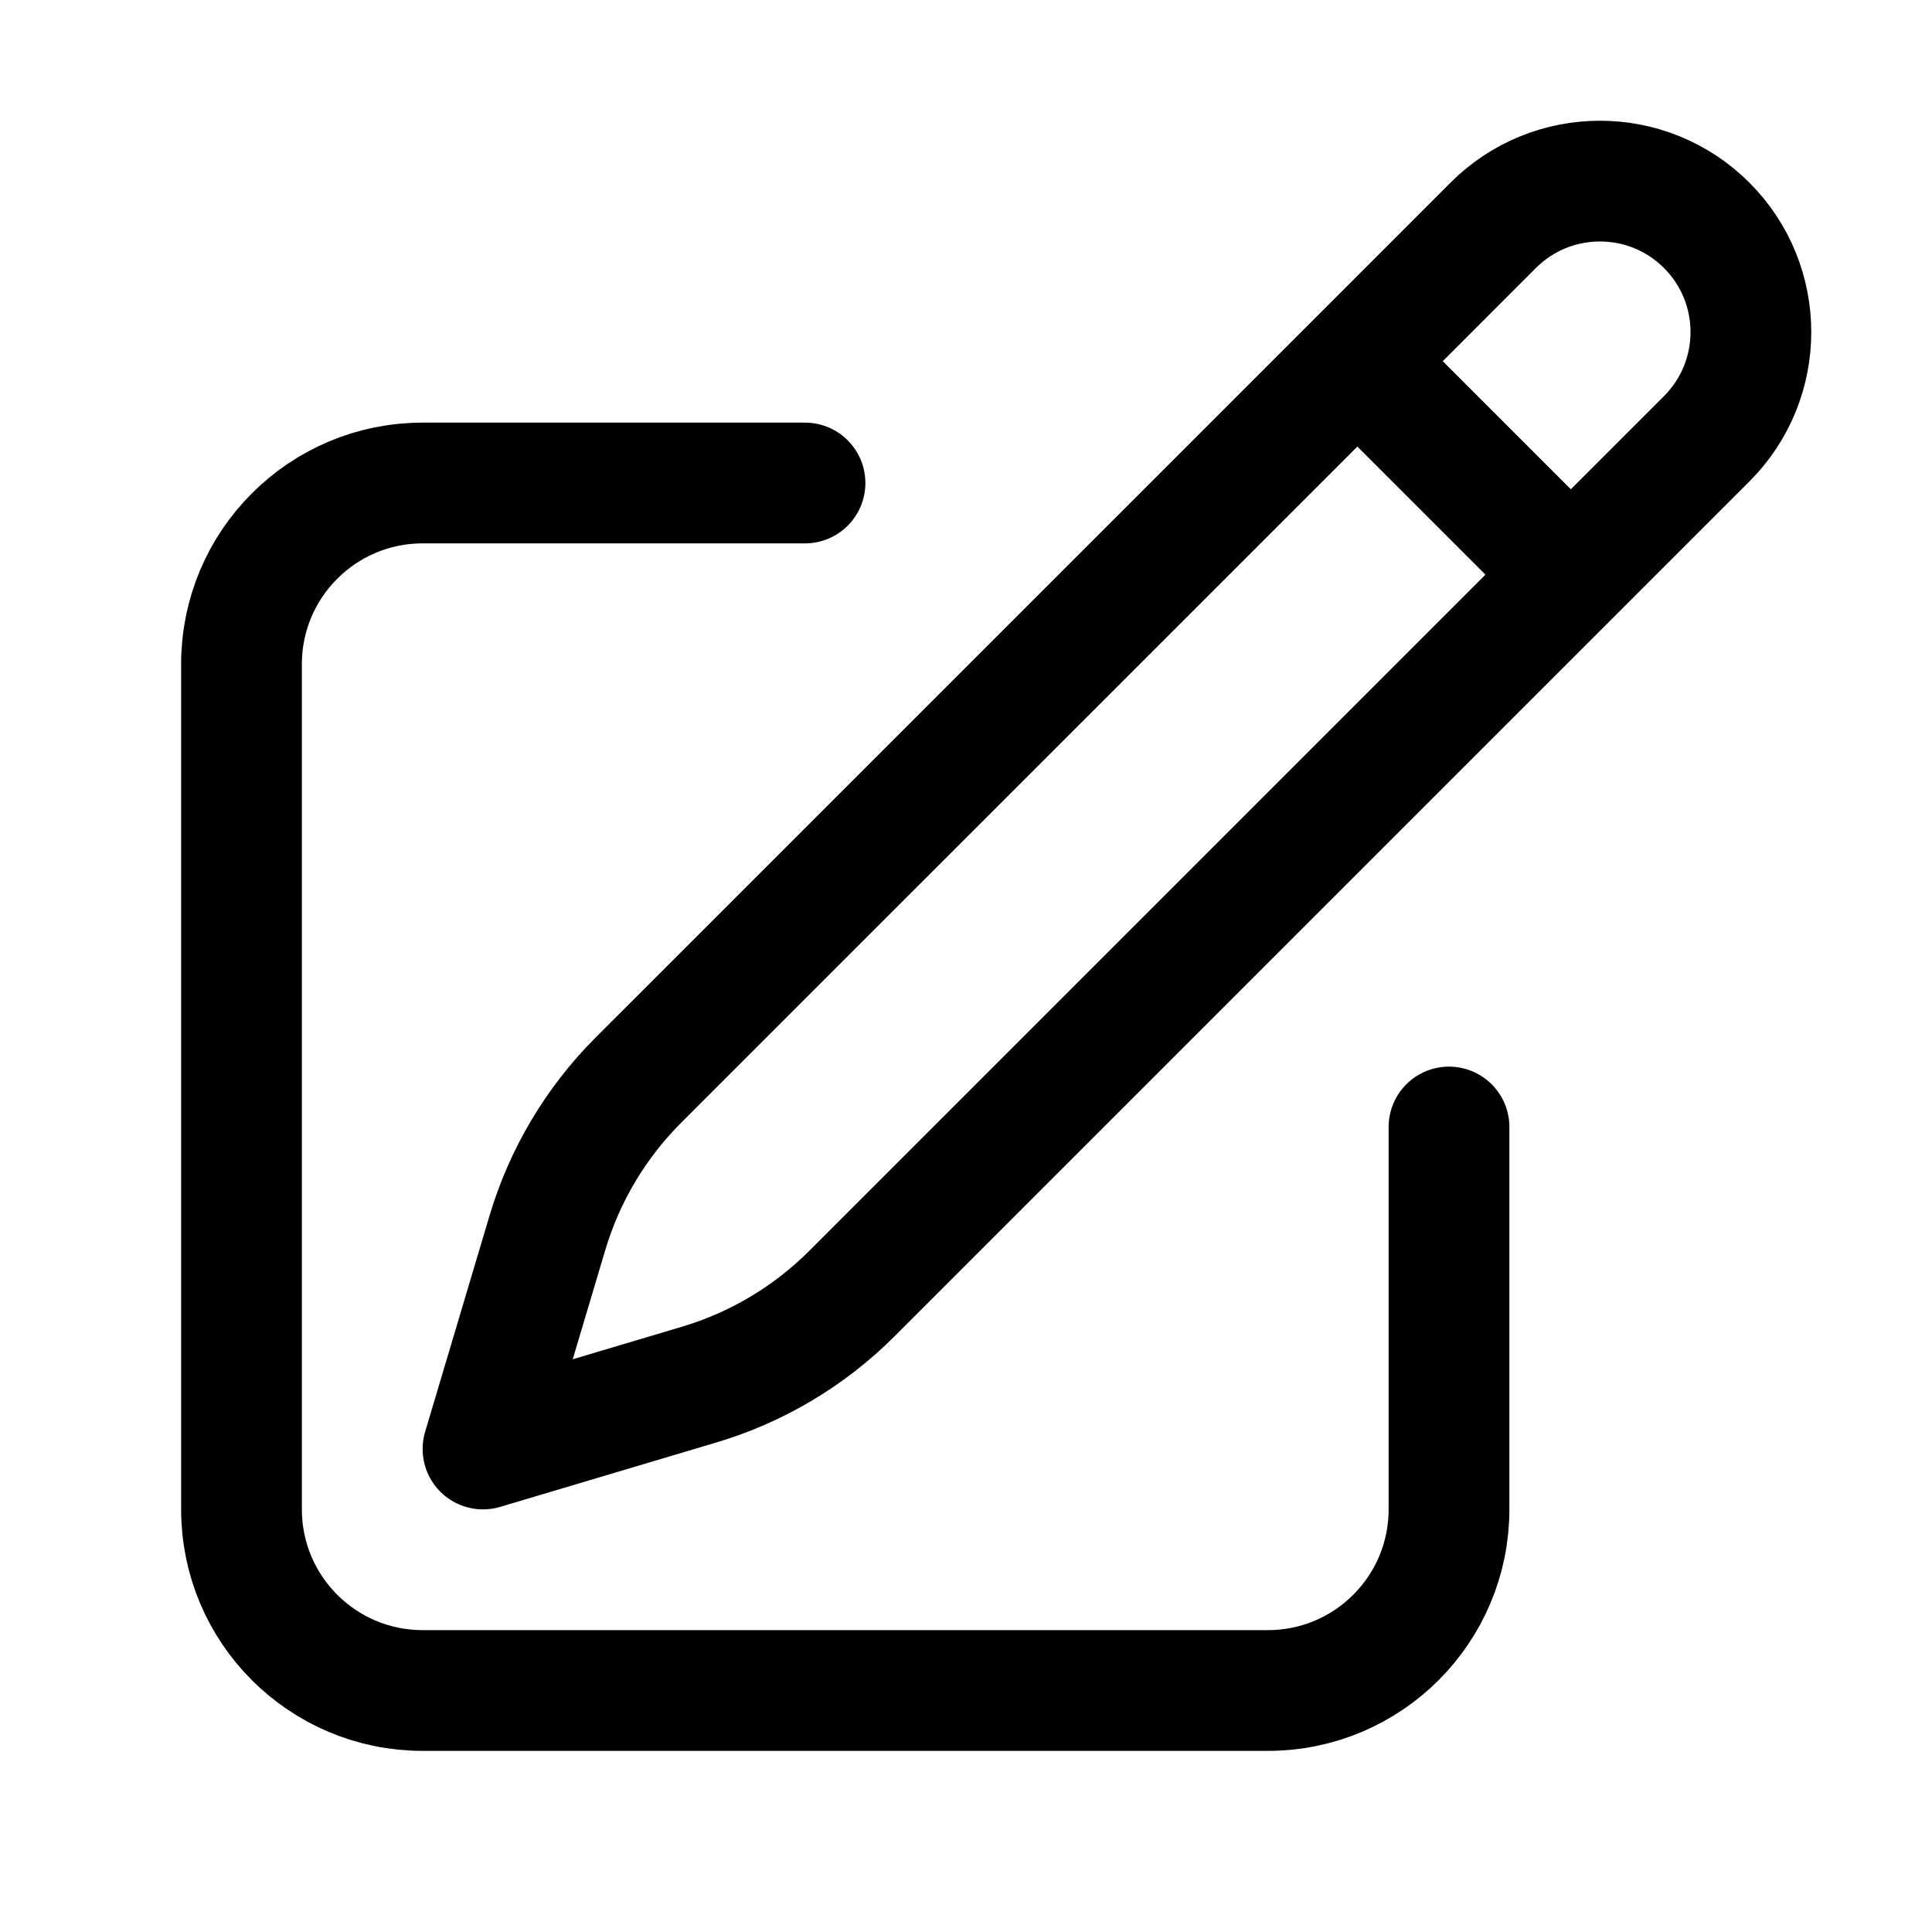
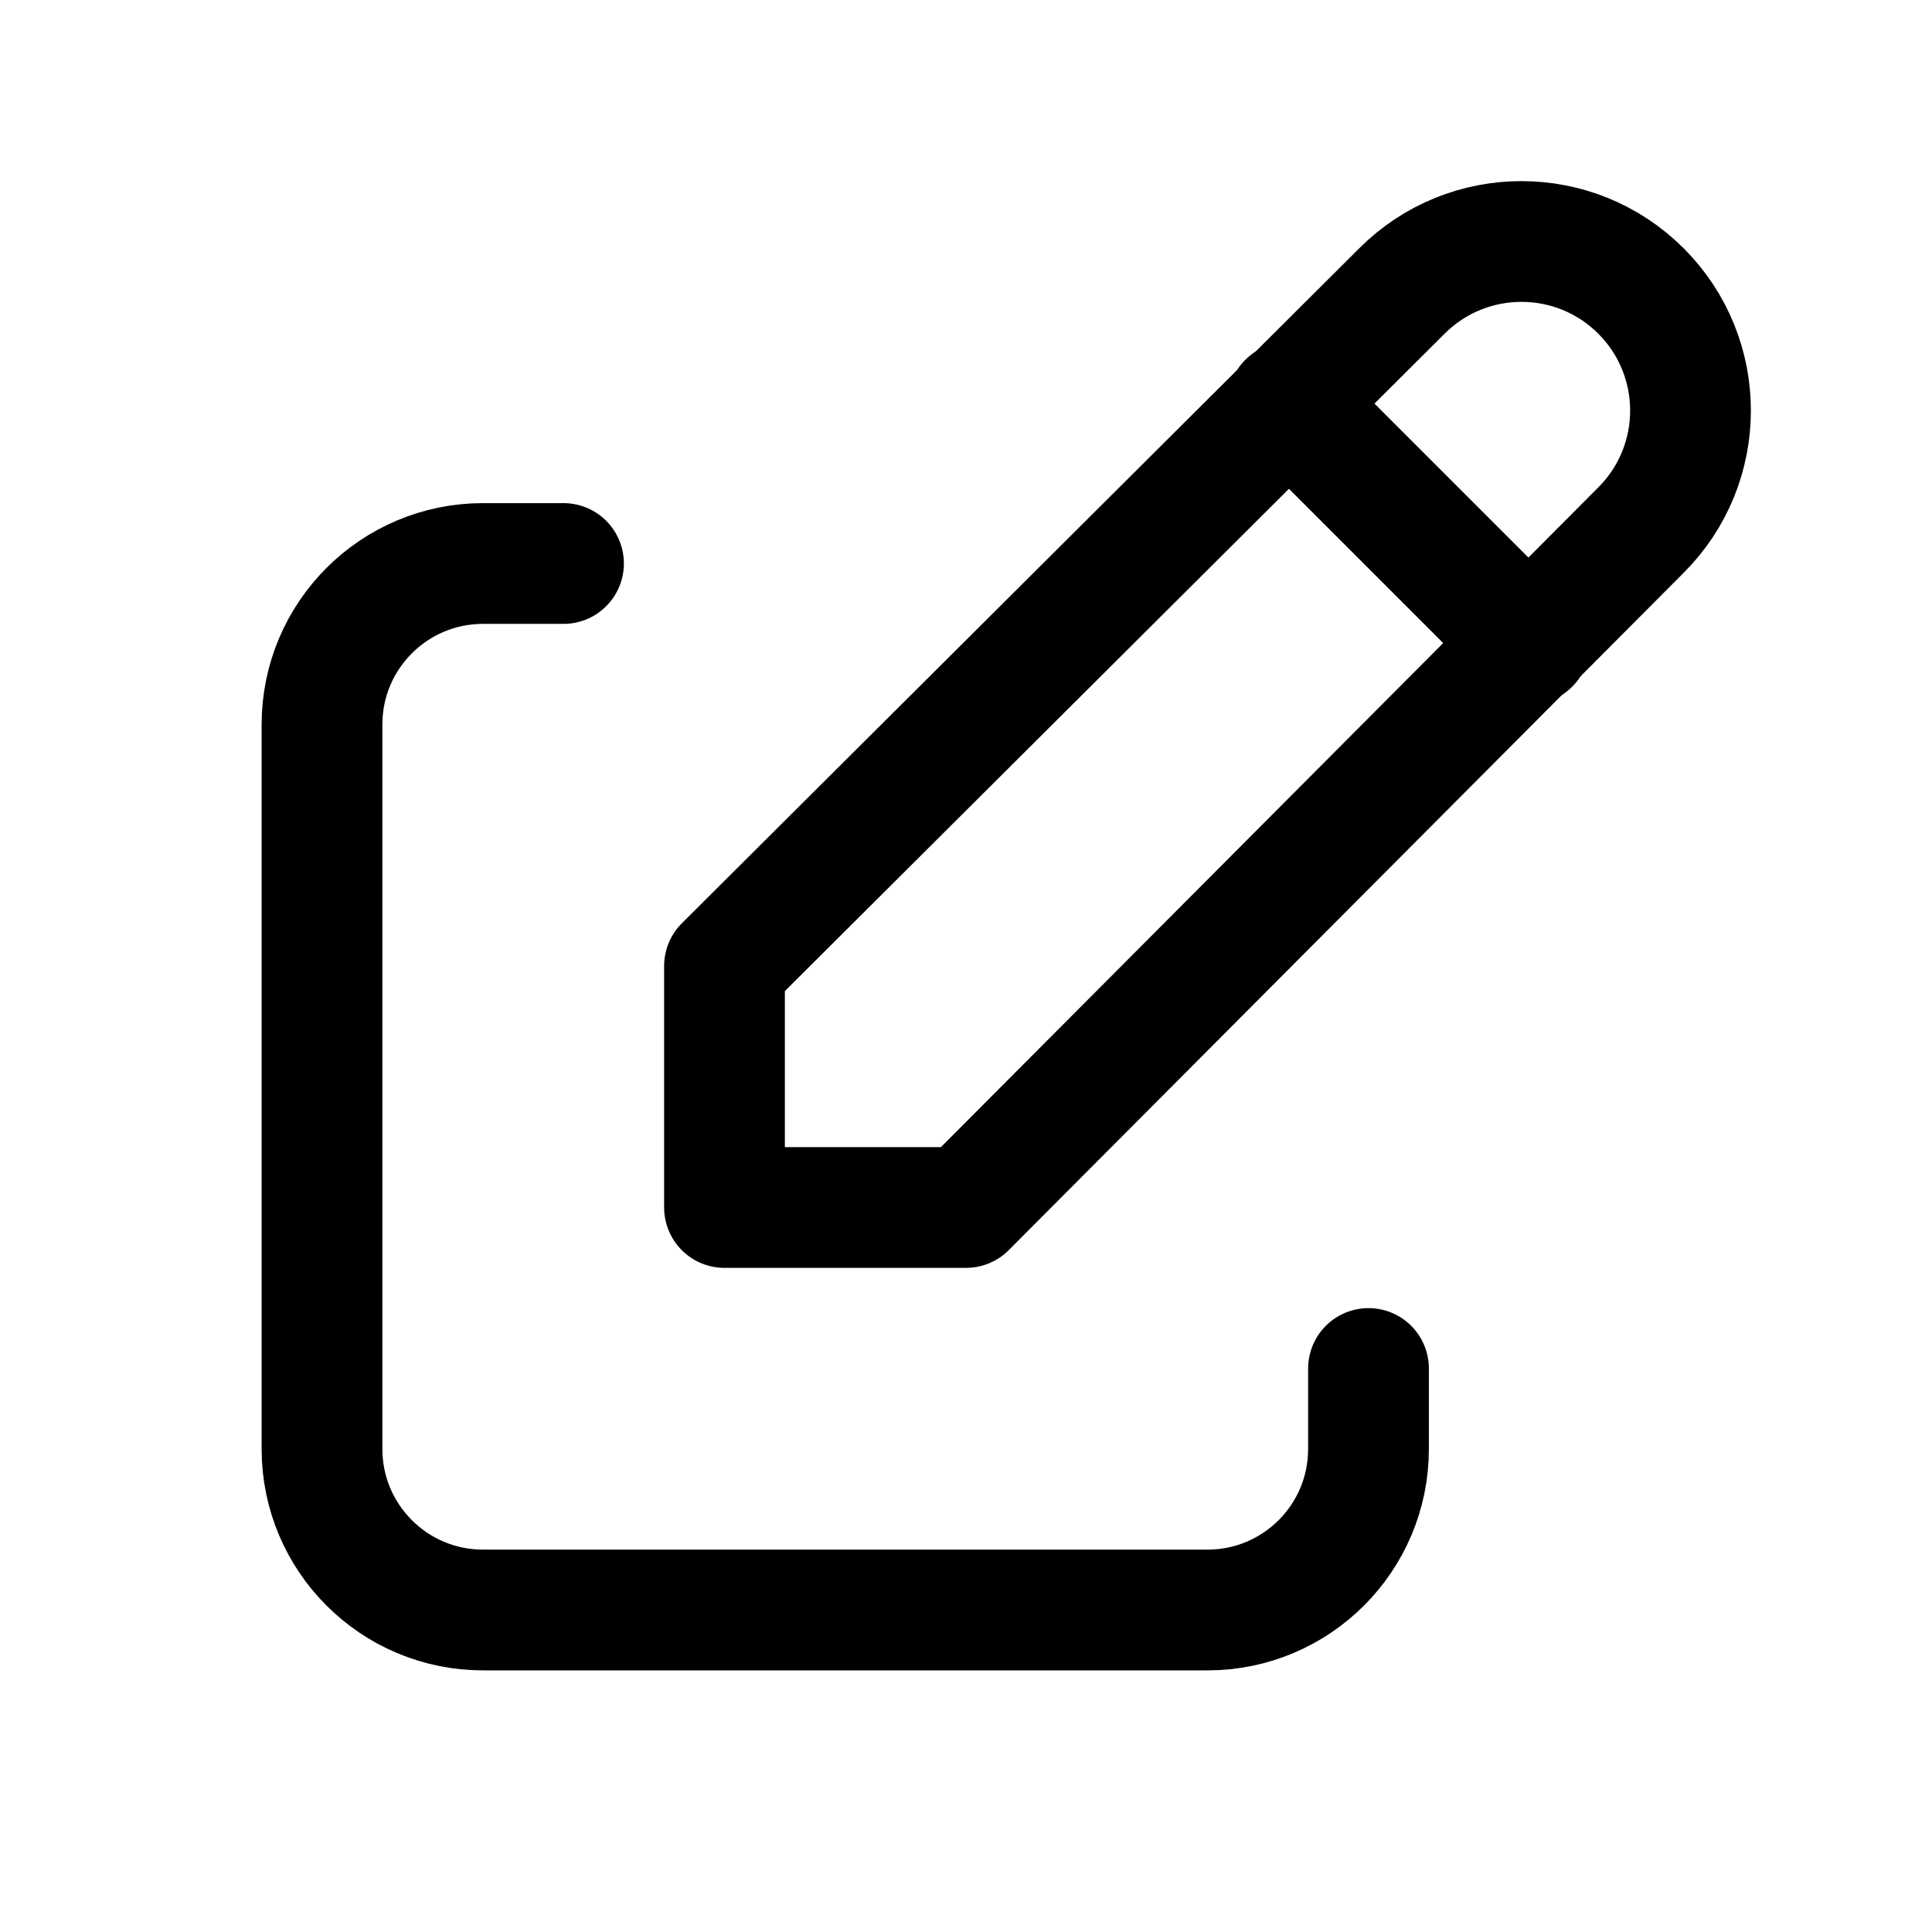
- <svg xmlns="http://www.w3.org/2000/svg" fill="none" viewBox="0 0 24 24" stroke-width="1.5" stroke="currentColor">
-   <path stroke-linecap="round" stroke-linejoin="round" d="m16.862 4.487 1.687-1.688a1.875 1.875 0 1 1 2.652 2.652L10.582 16.07a4.5 4.5 0 0 1-1.897 1.13L6 18l.8-2.685a4.5 4.5 0 0 1 1.13-1.897l8.932-8.931Zm0 0L19.5 7.125M18 14v4.75A2.25 2.25 0 0 1 15.75 21H5.25A2.25 2.25 0 0 1 3 18.75V8.25A2.25 2.25 0 0 1 5.25 6H10" />
+ <svg xmlns="http://www.w3.org/2000/svg" viewBox="0 0 24 24" fill="none" stroke="currentColor" stroke-width="1.5" stroke-linecap="round" stroke-linejoin="round" class="icon icon-tabler icons-tabler-outline icon-tabler-edit">
+   <path stroke="none" d="M0 0h24v24H0z" fill="none" />
+   <path d="M7 7h-1a2 2 0 0 0 -2 2v9a2 2 0 0 0 2 2h9a2 2 0 0 0 2 -2v-1" />
+   <path d="M20.385 6.585a2.1 2.1 0 0 0 -2.97 -2.97l-8.415 8.385v3h3l8.385 -8.415z" />
+   <path d="M16 5l3 3" />
</svg>
